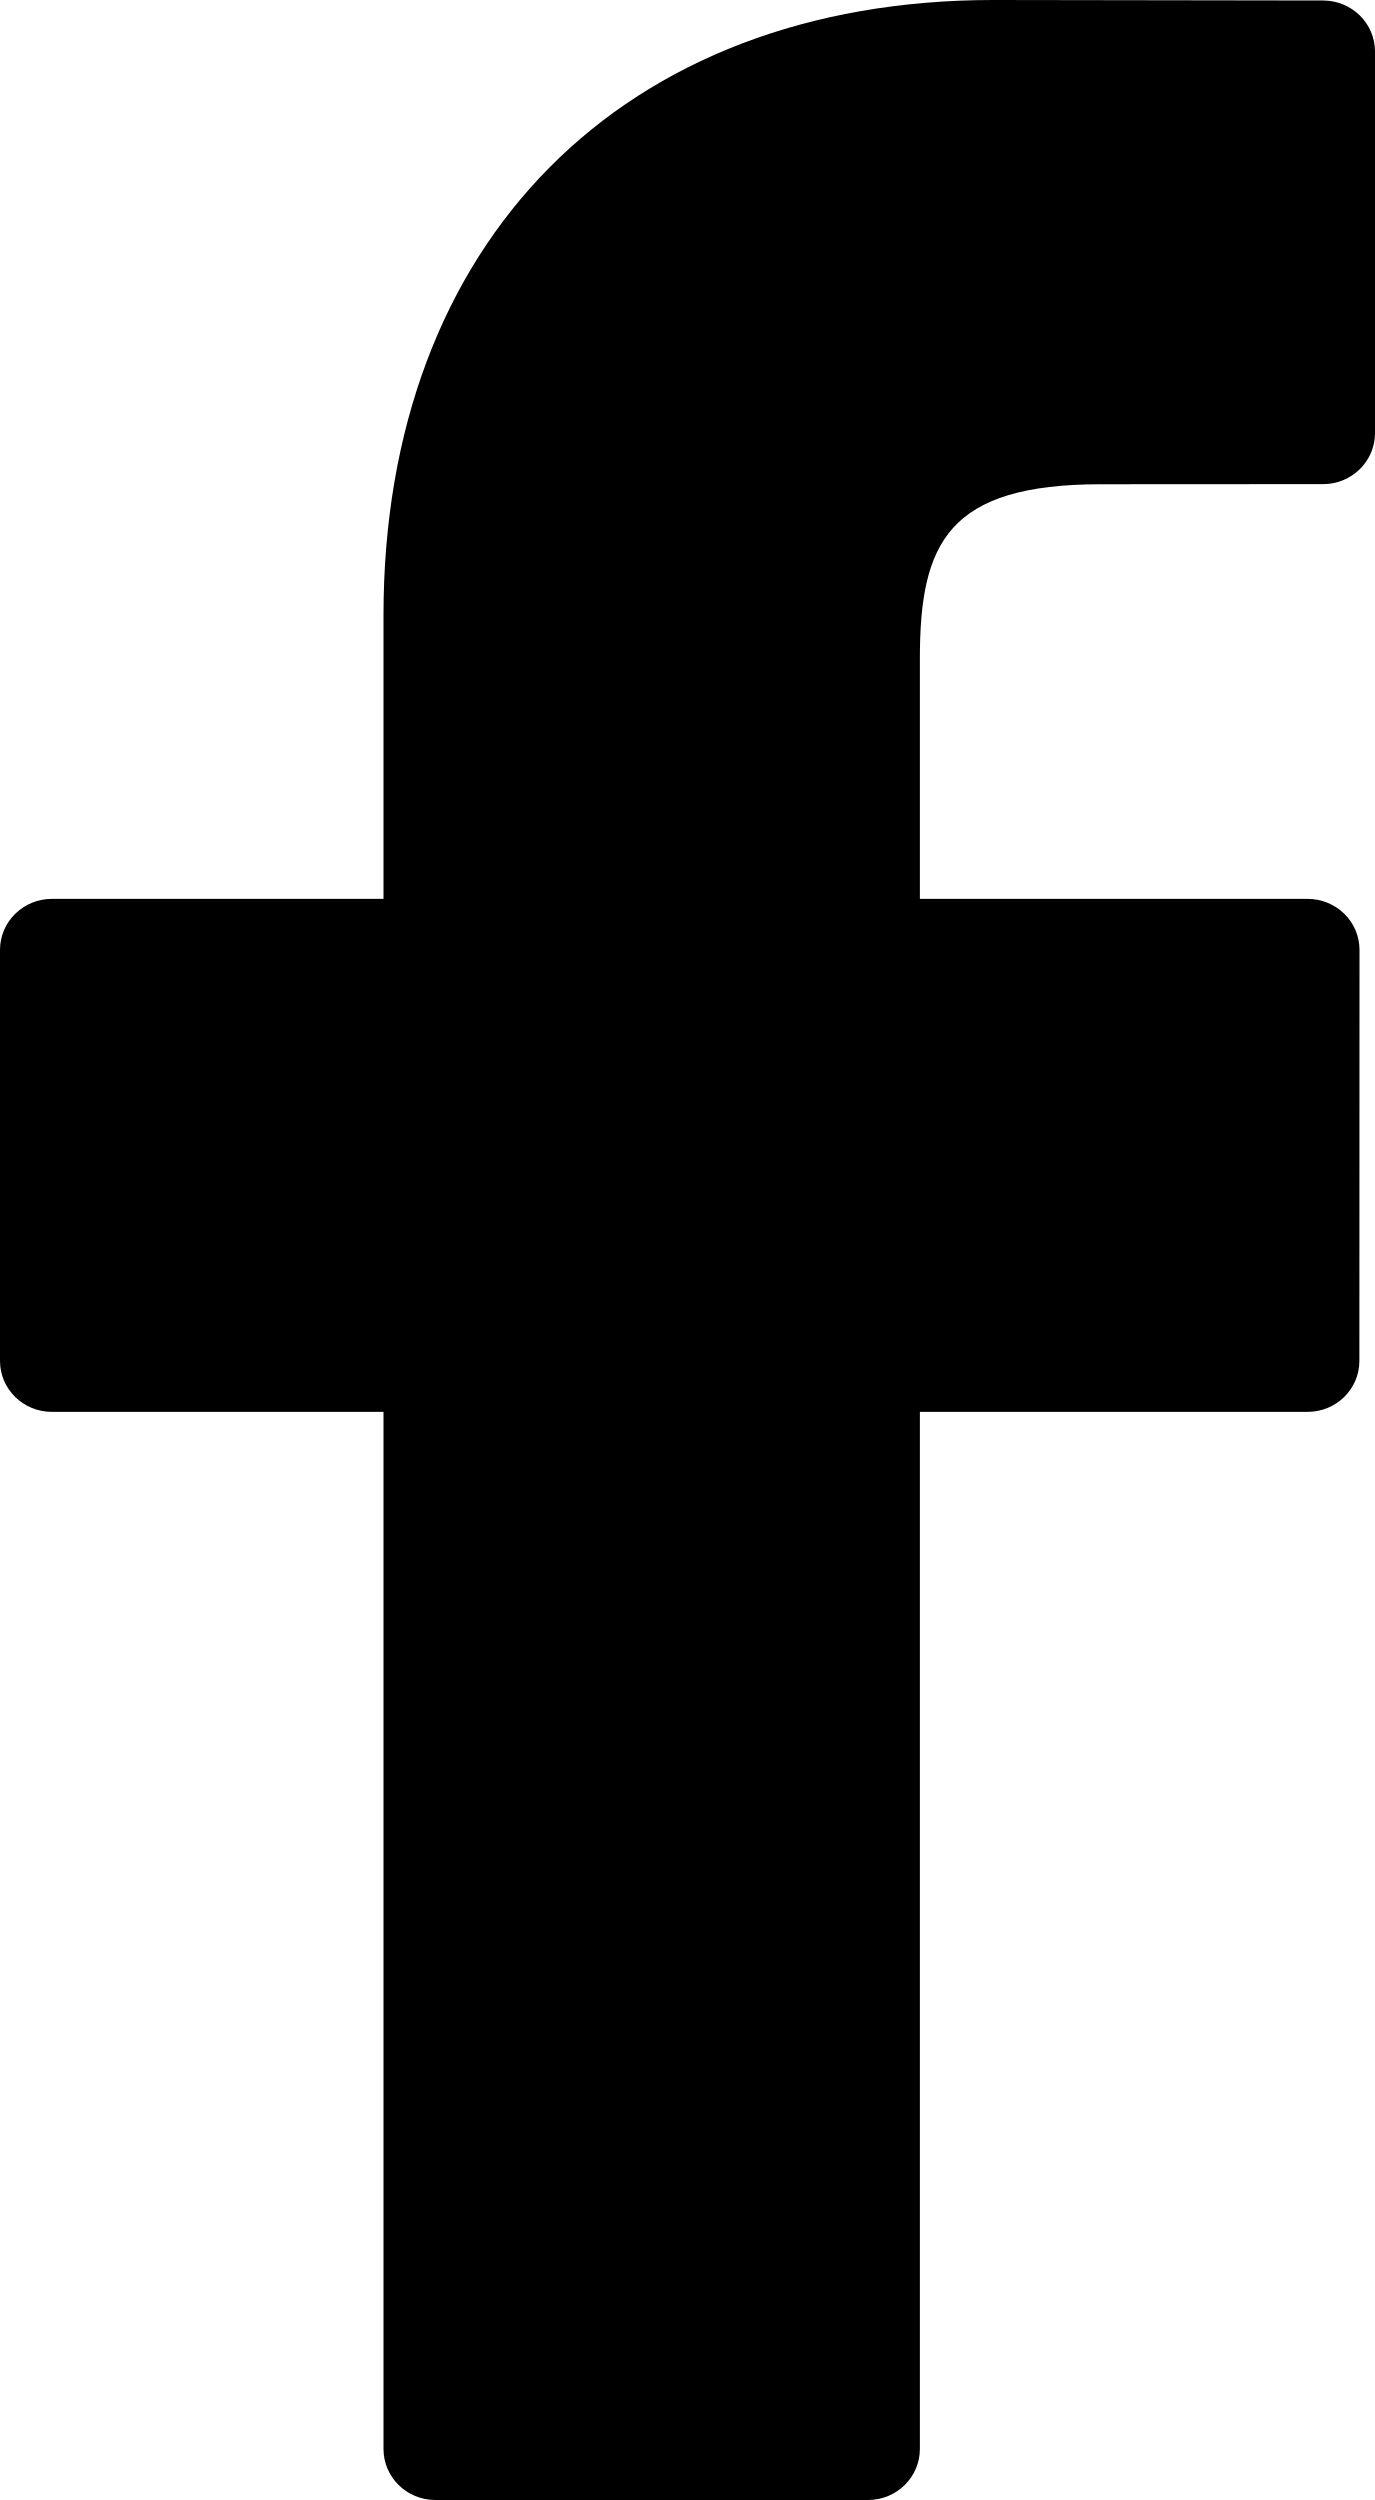
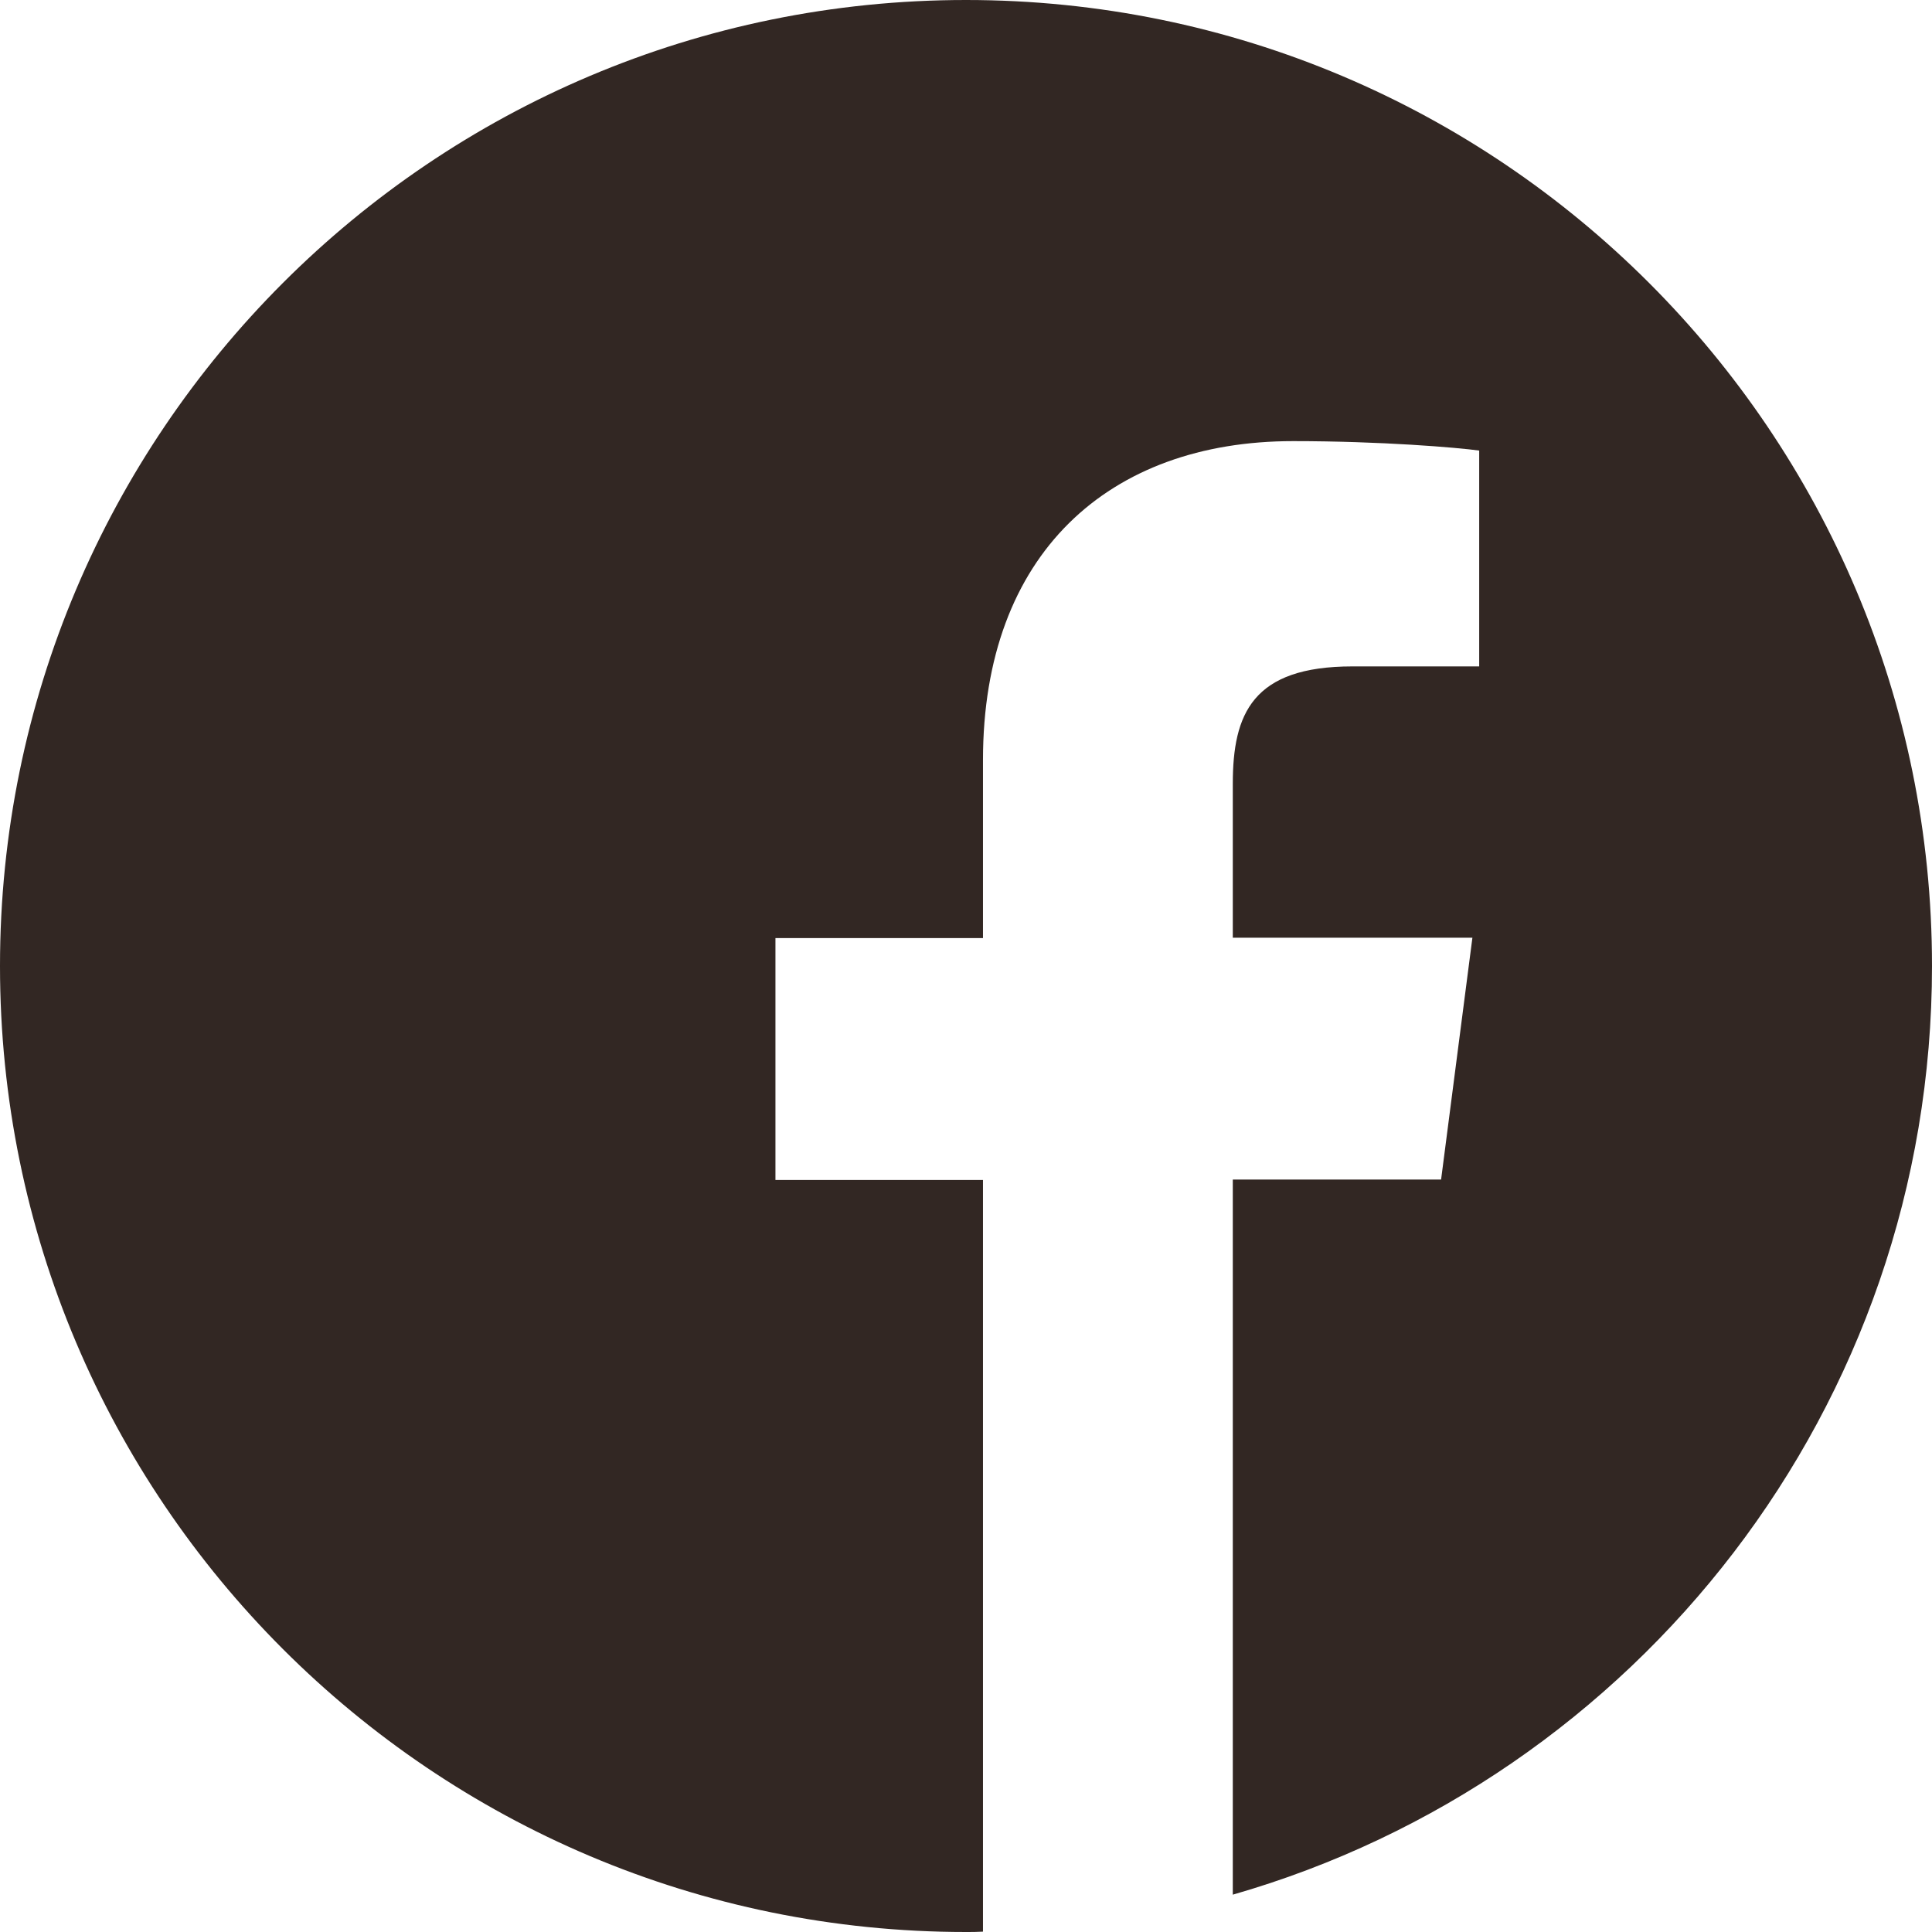
- <svg xmlns="http://www.w3.org/2000/svg" width="11" height="20" viewBox="0 0 11 20" fill="none">
-   <path d="M10.586 0.004L7.947 0C4.983 0 3.068 1.932 3.068 4.922V7.191H0.415C0.186 7.191 0 7.374 0 7.599V10.887C0 11.113 0.186 11.295 0.415 11.295H3.068V19.592C3.068 19.817 3.253 20 3.483 20H6.944C7.173 20 7.359 19.817 7.359 19.592V11.295H10.46C10.69 11.295 10.875 11.113 10.875 10.887L10.876 7.599C10.876 7.491 10.833 7.388 10.755 7.311C10.677 7.234 10.571 7.191 10.461 7.191H7.359V5.268C7.359 4.343 7.583 3.874 8.808 3.874L10.585 3.873C10.814 3.873 11 3.69 11 3.465V0.412C11 0.187 10.815 0.005 10.586 0.004Z" fill="black" />
+ <svg xmlns="http://www.w3.org/2000/svg" width="43" height="43" viewBox="0 0 43 43" fill="none">
+   <path d="M43 21.5C43 9.625 33.375 0 21.5 0C9.625 0 0 9.625 0 21.5C0 33.375 9.625 43 21.5 43C21.626 43 21.752 43 21.878 42.992V26.262H17.259V20.878H21.878V16.915C21.878 12.32 24.683 9.818 28.781 9.818C30.747 9.818 32.435 9.961 32.922 10.028V14.832H30.1C27.874 14.832 27.438 15.89 27.438 17.444V20.87H32.771L32.074 26.253H27.438V42.169C36.424 39.59 43 31.318 43 21.5V21.5Z" fill="#322723" />
</svg>
